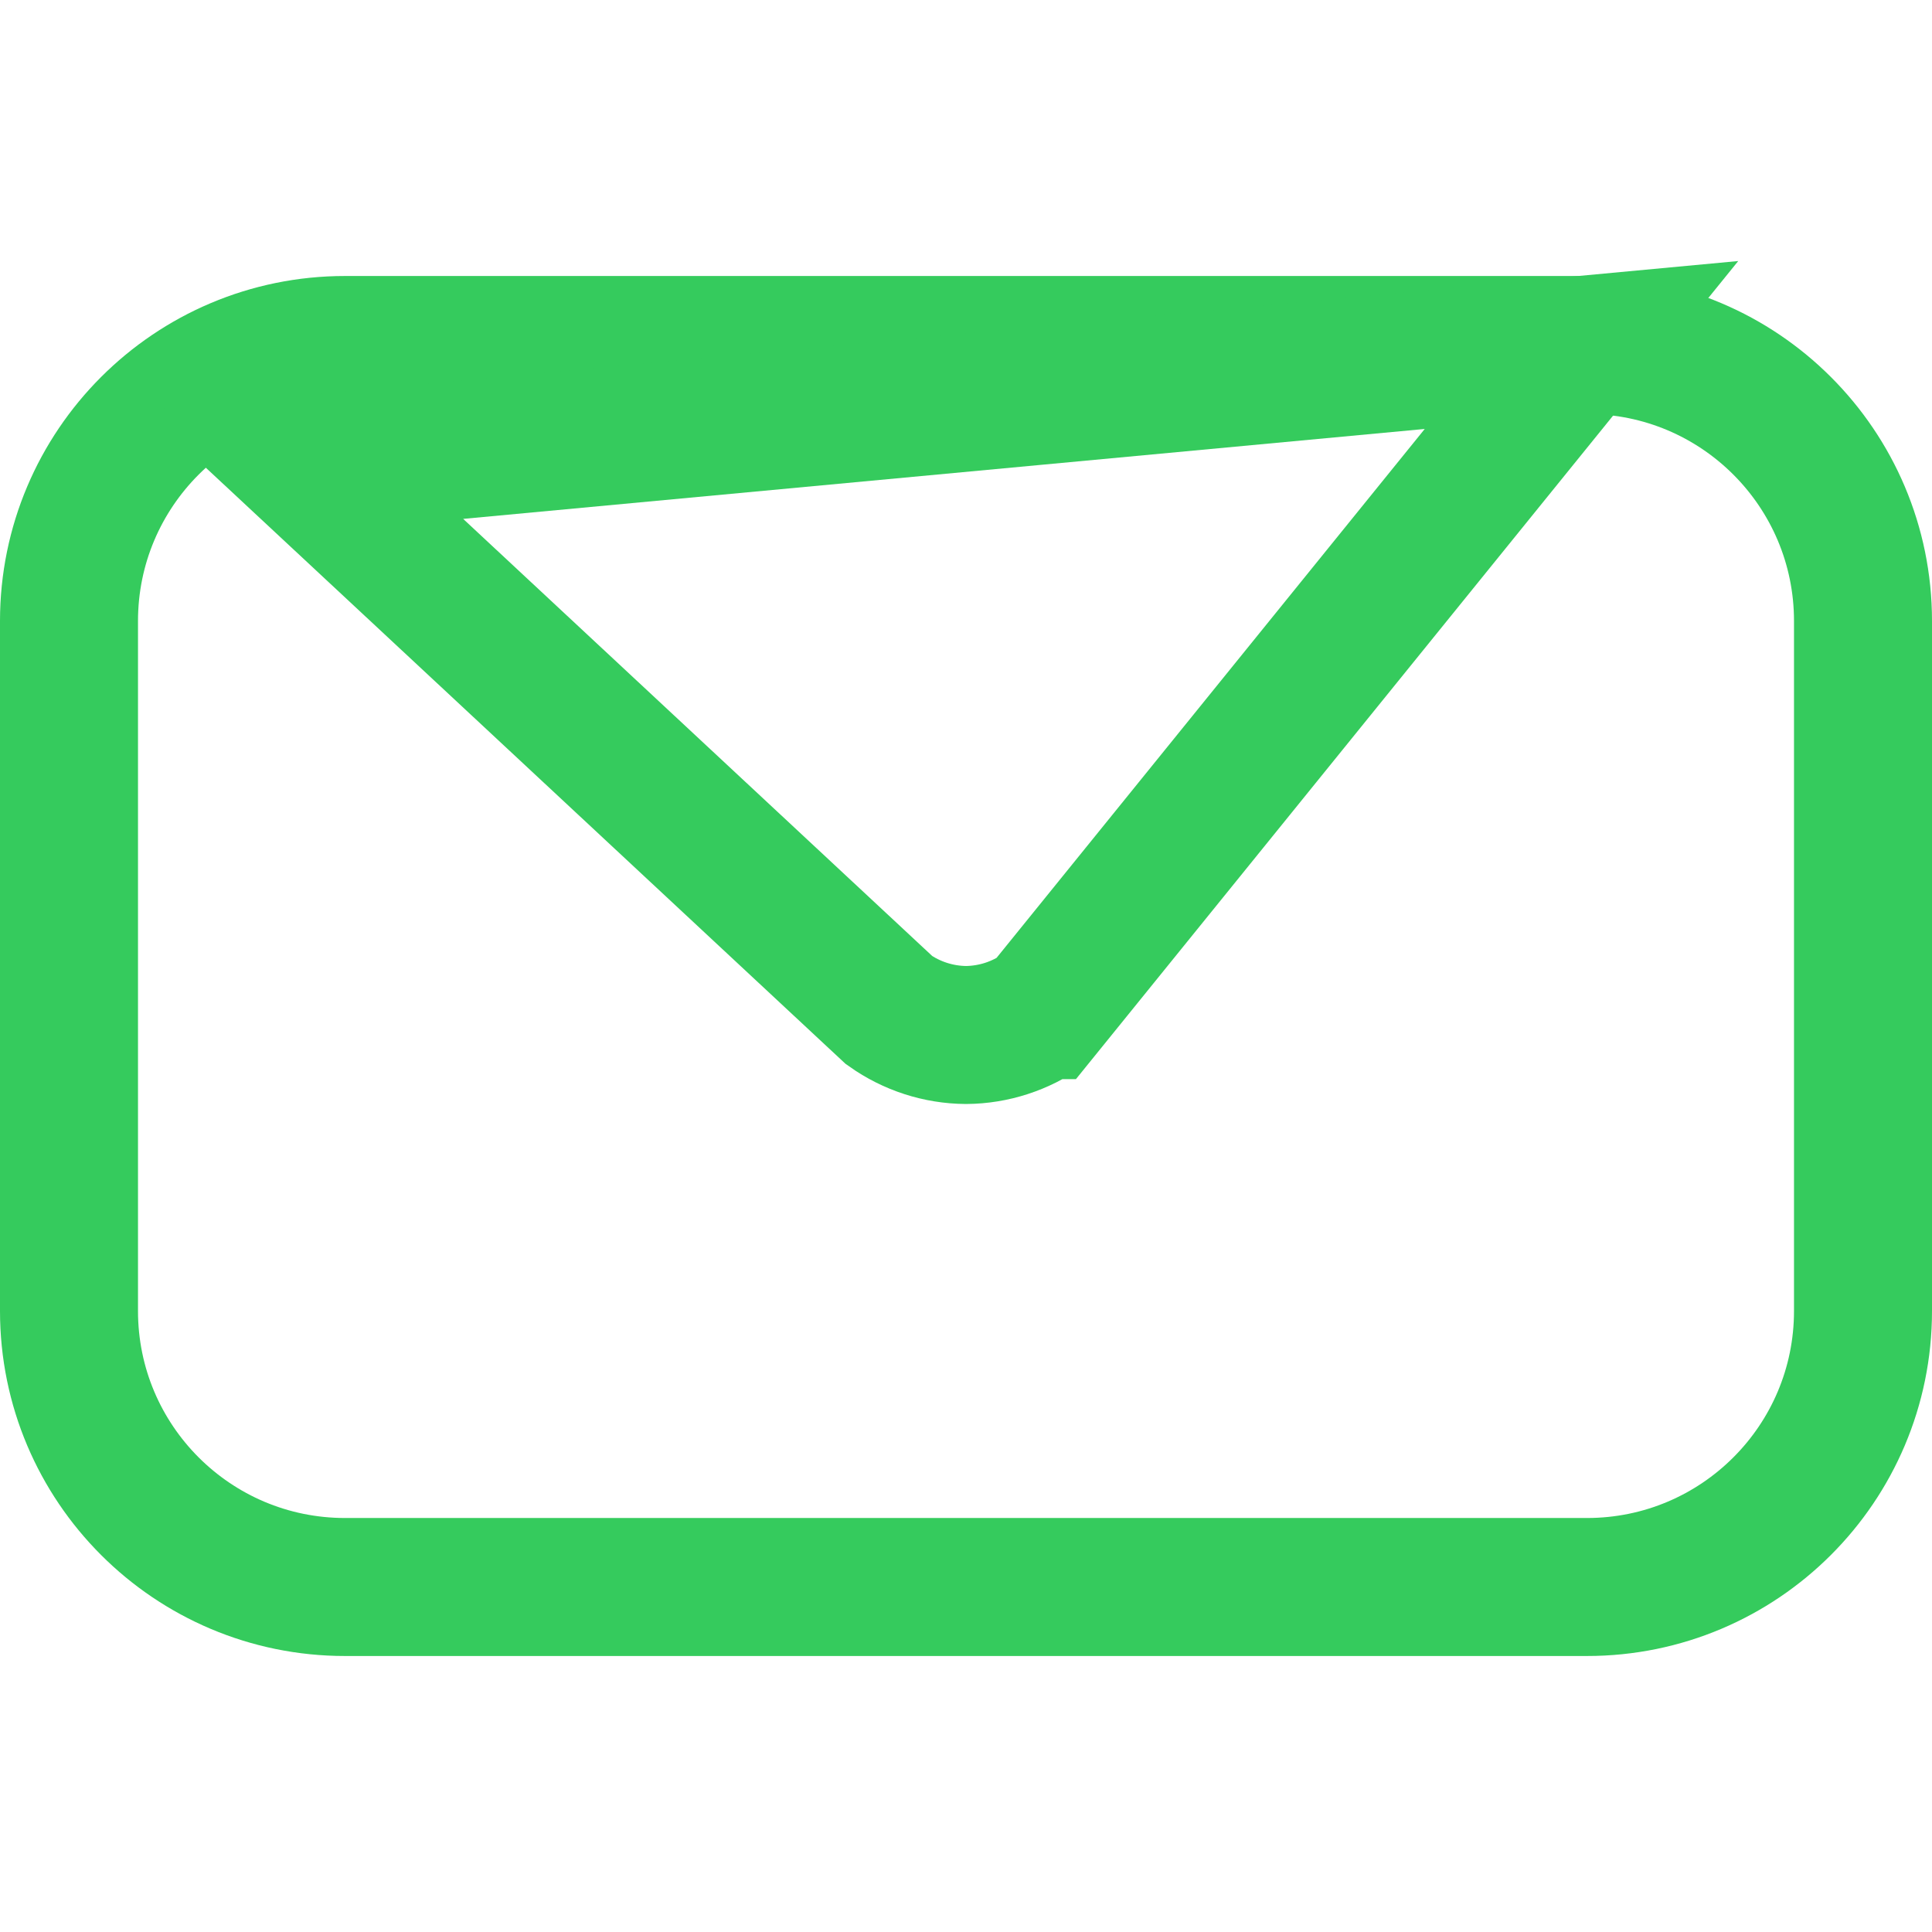
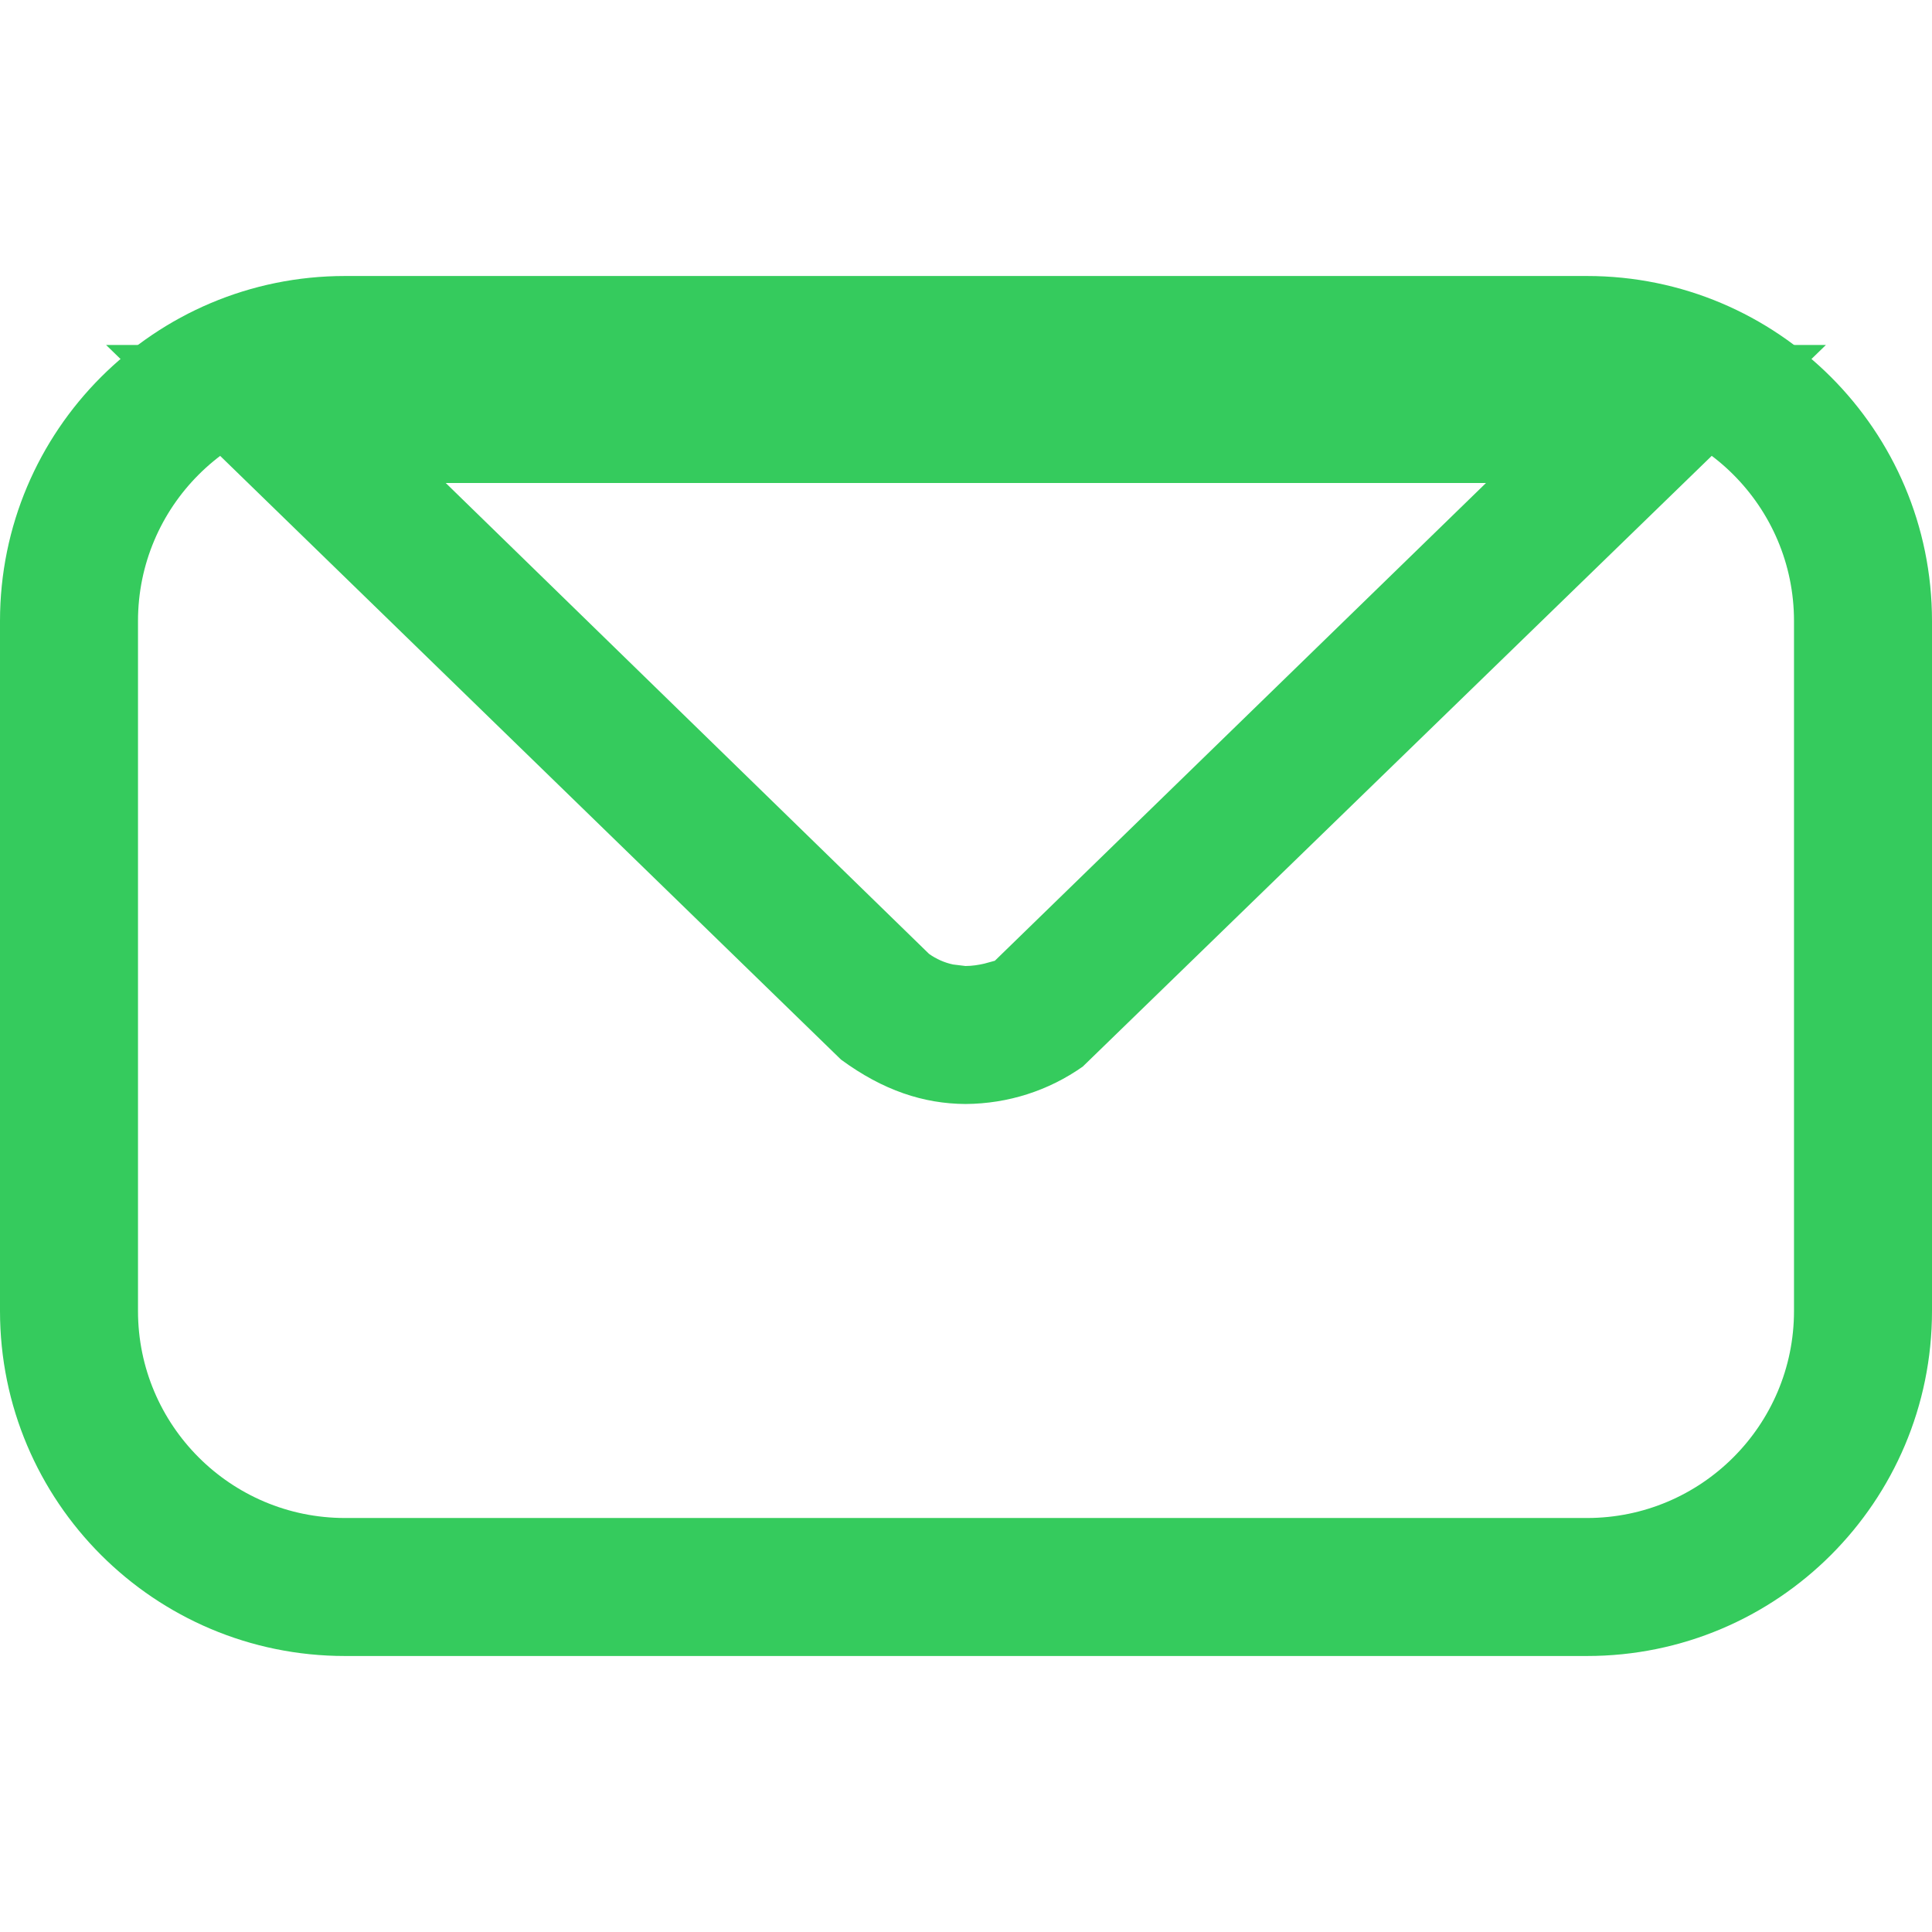
<svg xmlns="http://www.w3.org/2000/svg" width="14" height="14" viewBox="0 0 14 14">
  <g fill="none" fill-rule="evenodd">
-     <path d="M0 0h14v14H0z" />
-     <rect width="13" height="9" x=".5" y="2.5" stroke="#35CB5D" rx="2" />
-     <path stroke="#35CB5D" d="M7.557 7.32A.976.976 0 0 1 7 7.5a.976.976 0 0 1-.557-.18L2.2 3.366l9.26-.866-3.902 4.82z" />
+     <polygon points="0 0 14 0 14 14 0 14" />
+     <path fill="#35CB5D" fill-rule="nonzero" d="M11.5,2 L2.5,2 C1.119,2 0,3.119 0,4.5 L0,9.5 C0,10.881 1.119,12 2.5,12 L11.5,12 C12.881,12 14,10.881 14,9.5 L14,4.5 C14,3.119 12.881,2 11.5,2 Z M2.5,3 L11.5,3 C12.328,3 13,3.672 13,4.5 L13,9.5 C13,10.328 12.328,11 11.5,11 L2.5,11 C1.672,11 1,10.328 1,9.5 L1,4.5 C1,3.672 1.672,3 2.5,3 Z" />
+     <path fill="#35CB5D" fill-rule="nonzero" d="M13.231,2.5 L0.769,2.5 L6.094,7.678 C6.4,7.903 6.694,7.998 6.996,8 C7.306,7.998 7.599,7.903 7.846,7.729 L13.231,2.5 Z M3.23,3.5 L10.768,3.5 L7.209,6.962 L7.132,6.983 C7.093,6.992 7.045,7 6.996,7 L6.906,6.989 C6.845,6.976 6.785,6.95 6.732,6.912 L3.23,3.5 Z" />
  </g>
</svg>
